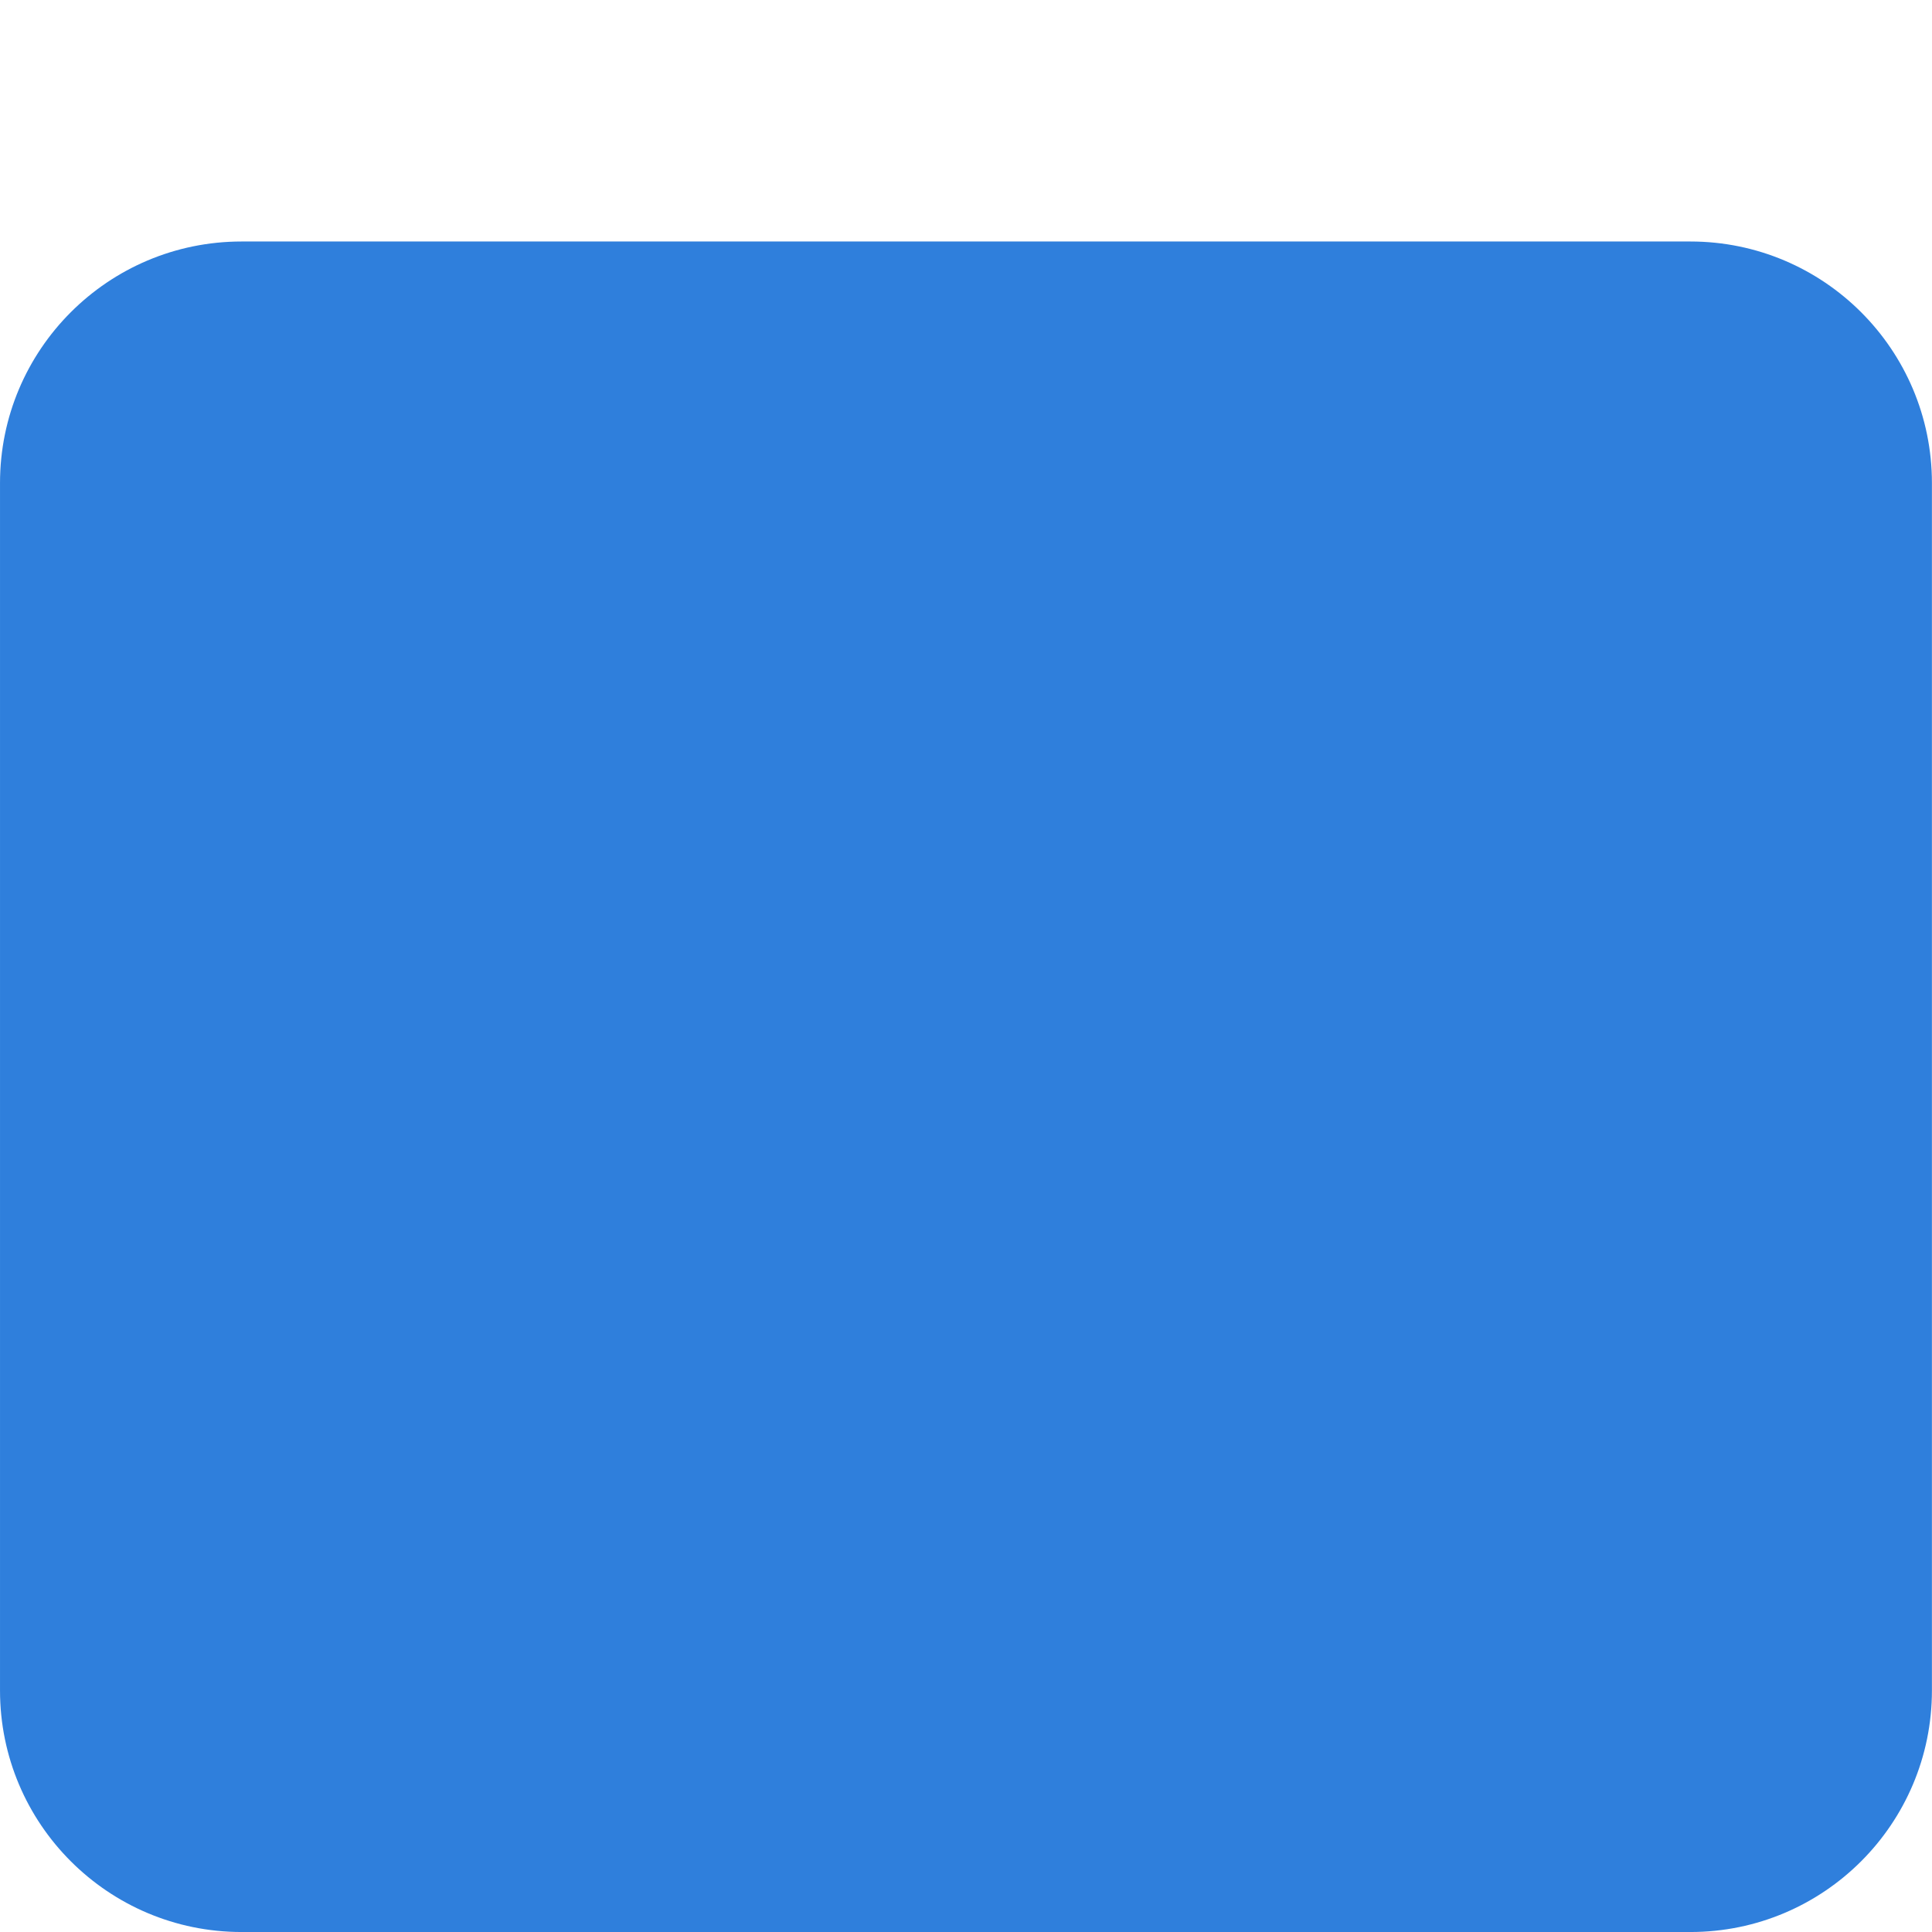
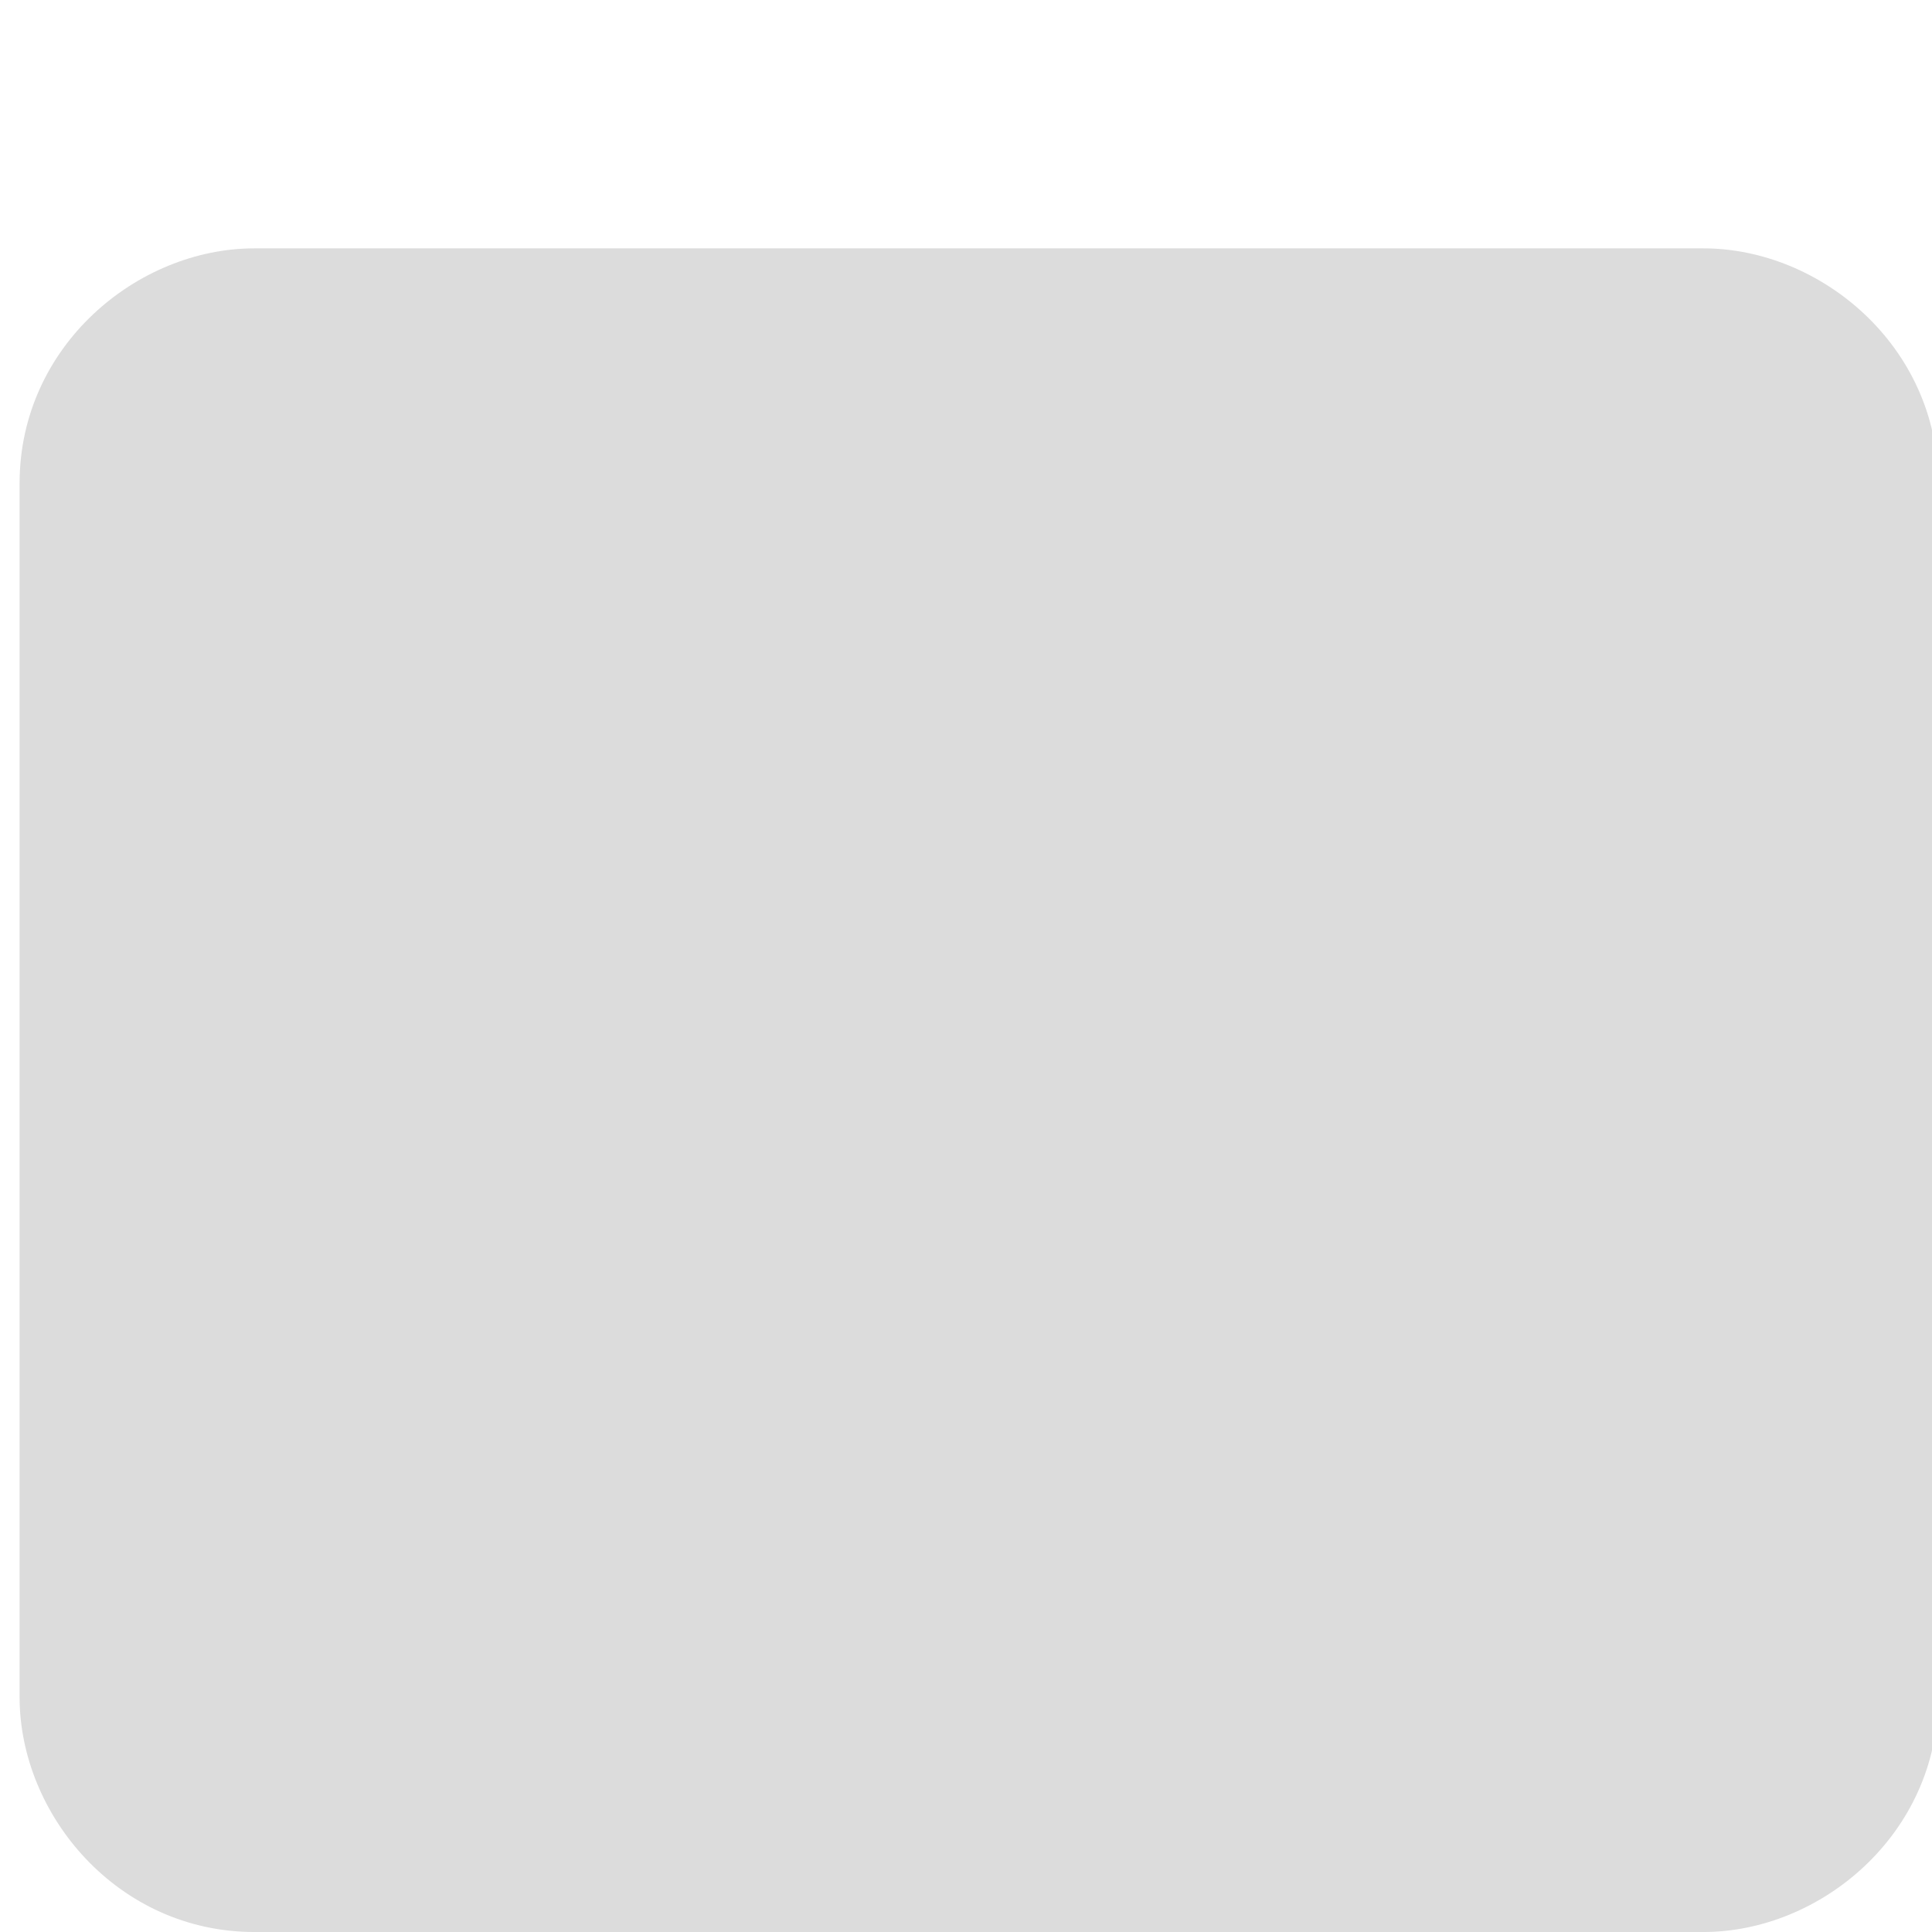
- <svg xmlns="http://www.w3.org/2000/svg" xmlns:xlink="http://www.w3.org/1999/xlink" width="16" height="16" id="svg7355" version="1.1">
-   <defs id="defs7357">
-     <radialGradient xlink:href="#linearGradient36429" id="radialGradient7461" gradientUnits="userSpaceOnUse" gradientTransform="matrix(1.011539,0,0,0.5758211,-0.3926219,71.83807)" cx="47.429" cy="167.168" fx="47.429" fy="167.168" r="37" />
-     <linearGradient id="linearGradient36429">
-       <stop id="stop36431" offset="0" style="stop-color:#ffffff;stop-opacity:1;" />
-       <stop id="stop36433" offset="1" style="stop-color:#ffffff;stop-opacity:0;" />
-     </linearGradient>
-     <radialGradient xlink:href="#linearGradient36471" id="radialGradient7463" gradientUnits="userSpaceOnUse" gradientTransform="matrix(1.189155,0,0,0.5551325,-9.281289,36.12653)" cx="49.067" cy="242.504" fx="49.067" fy="242.504" r="37.007" />
-     <linearGradient id="linearGradient36471">
-       <stop id="stop36473" offset="0" style="stop-color:#ffffff;stop-opacity:1;" />
-       <stop id="stop36475" offset="1" style="stop-color:#ffffff;stop-opacity:0;" />
-     </linearGradient>
-     <radialGradient r="37.007" fy="242.504" fx="49.067" cy="242.504" cx="49.067" gradientTransform="matrix(1.189155,0,0,0.1525213,-9.281289,132.5277)" gradientUnits="userSpaceOnUse" id="radialGradient7488" xlink:href="#linearGradient36471" />
-   </defs>
+ <svg xmlns="http://www.w3.org/2000/svg" version="1.1" id="svg7355" x="0px" y="0px" viewBox="0 0 16 16" style="enable-background:new 0 0 16 16;" xml:space="preserve">
+   <style type="text/css">
+ 	.st0{fill:#DCDCDC;}
+ </style>
  <g id="layer1" transform="matrix(1.621328,0,0,1.621328,-431.6347,-376.5527)">
-     <g style="display:inline" id="g30864" transform="translate(255.223,70.11809)">
-       <rect style="opacity:1;fill:#2f7fdc;fill-opacity:1;stroke:none" id="rect4145" width="8.635" height="9.868" x="163.365" y="-20.868" ry="1.234" transform="matrix(0,1,-1,0,0,0)" />
+     <g id="g30864" transform="translate(255.223,70.11809)">
+       <path id="rect4145" class="st0" d="M20.9,164.6v6.2c0,0.7-0.6,1.2-1.2,1.2h-7.4c-0.7,0-1.2-0.6-1.2-1.2v-6.2    c0-0.7,0.6-1.2,1.2-1.2h7.4C20.3,163.4,20.9,163.9,20.9,164.6z" />
    </g>
  </g>
</svg>
